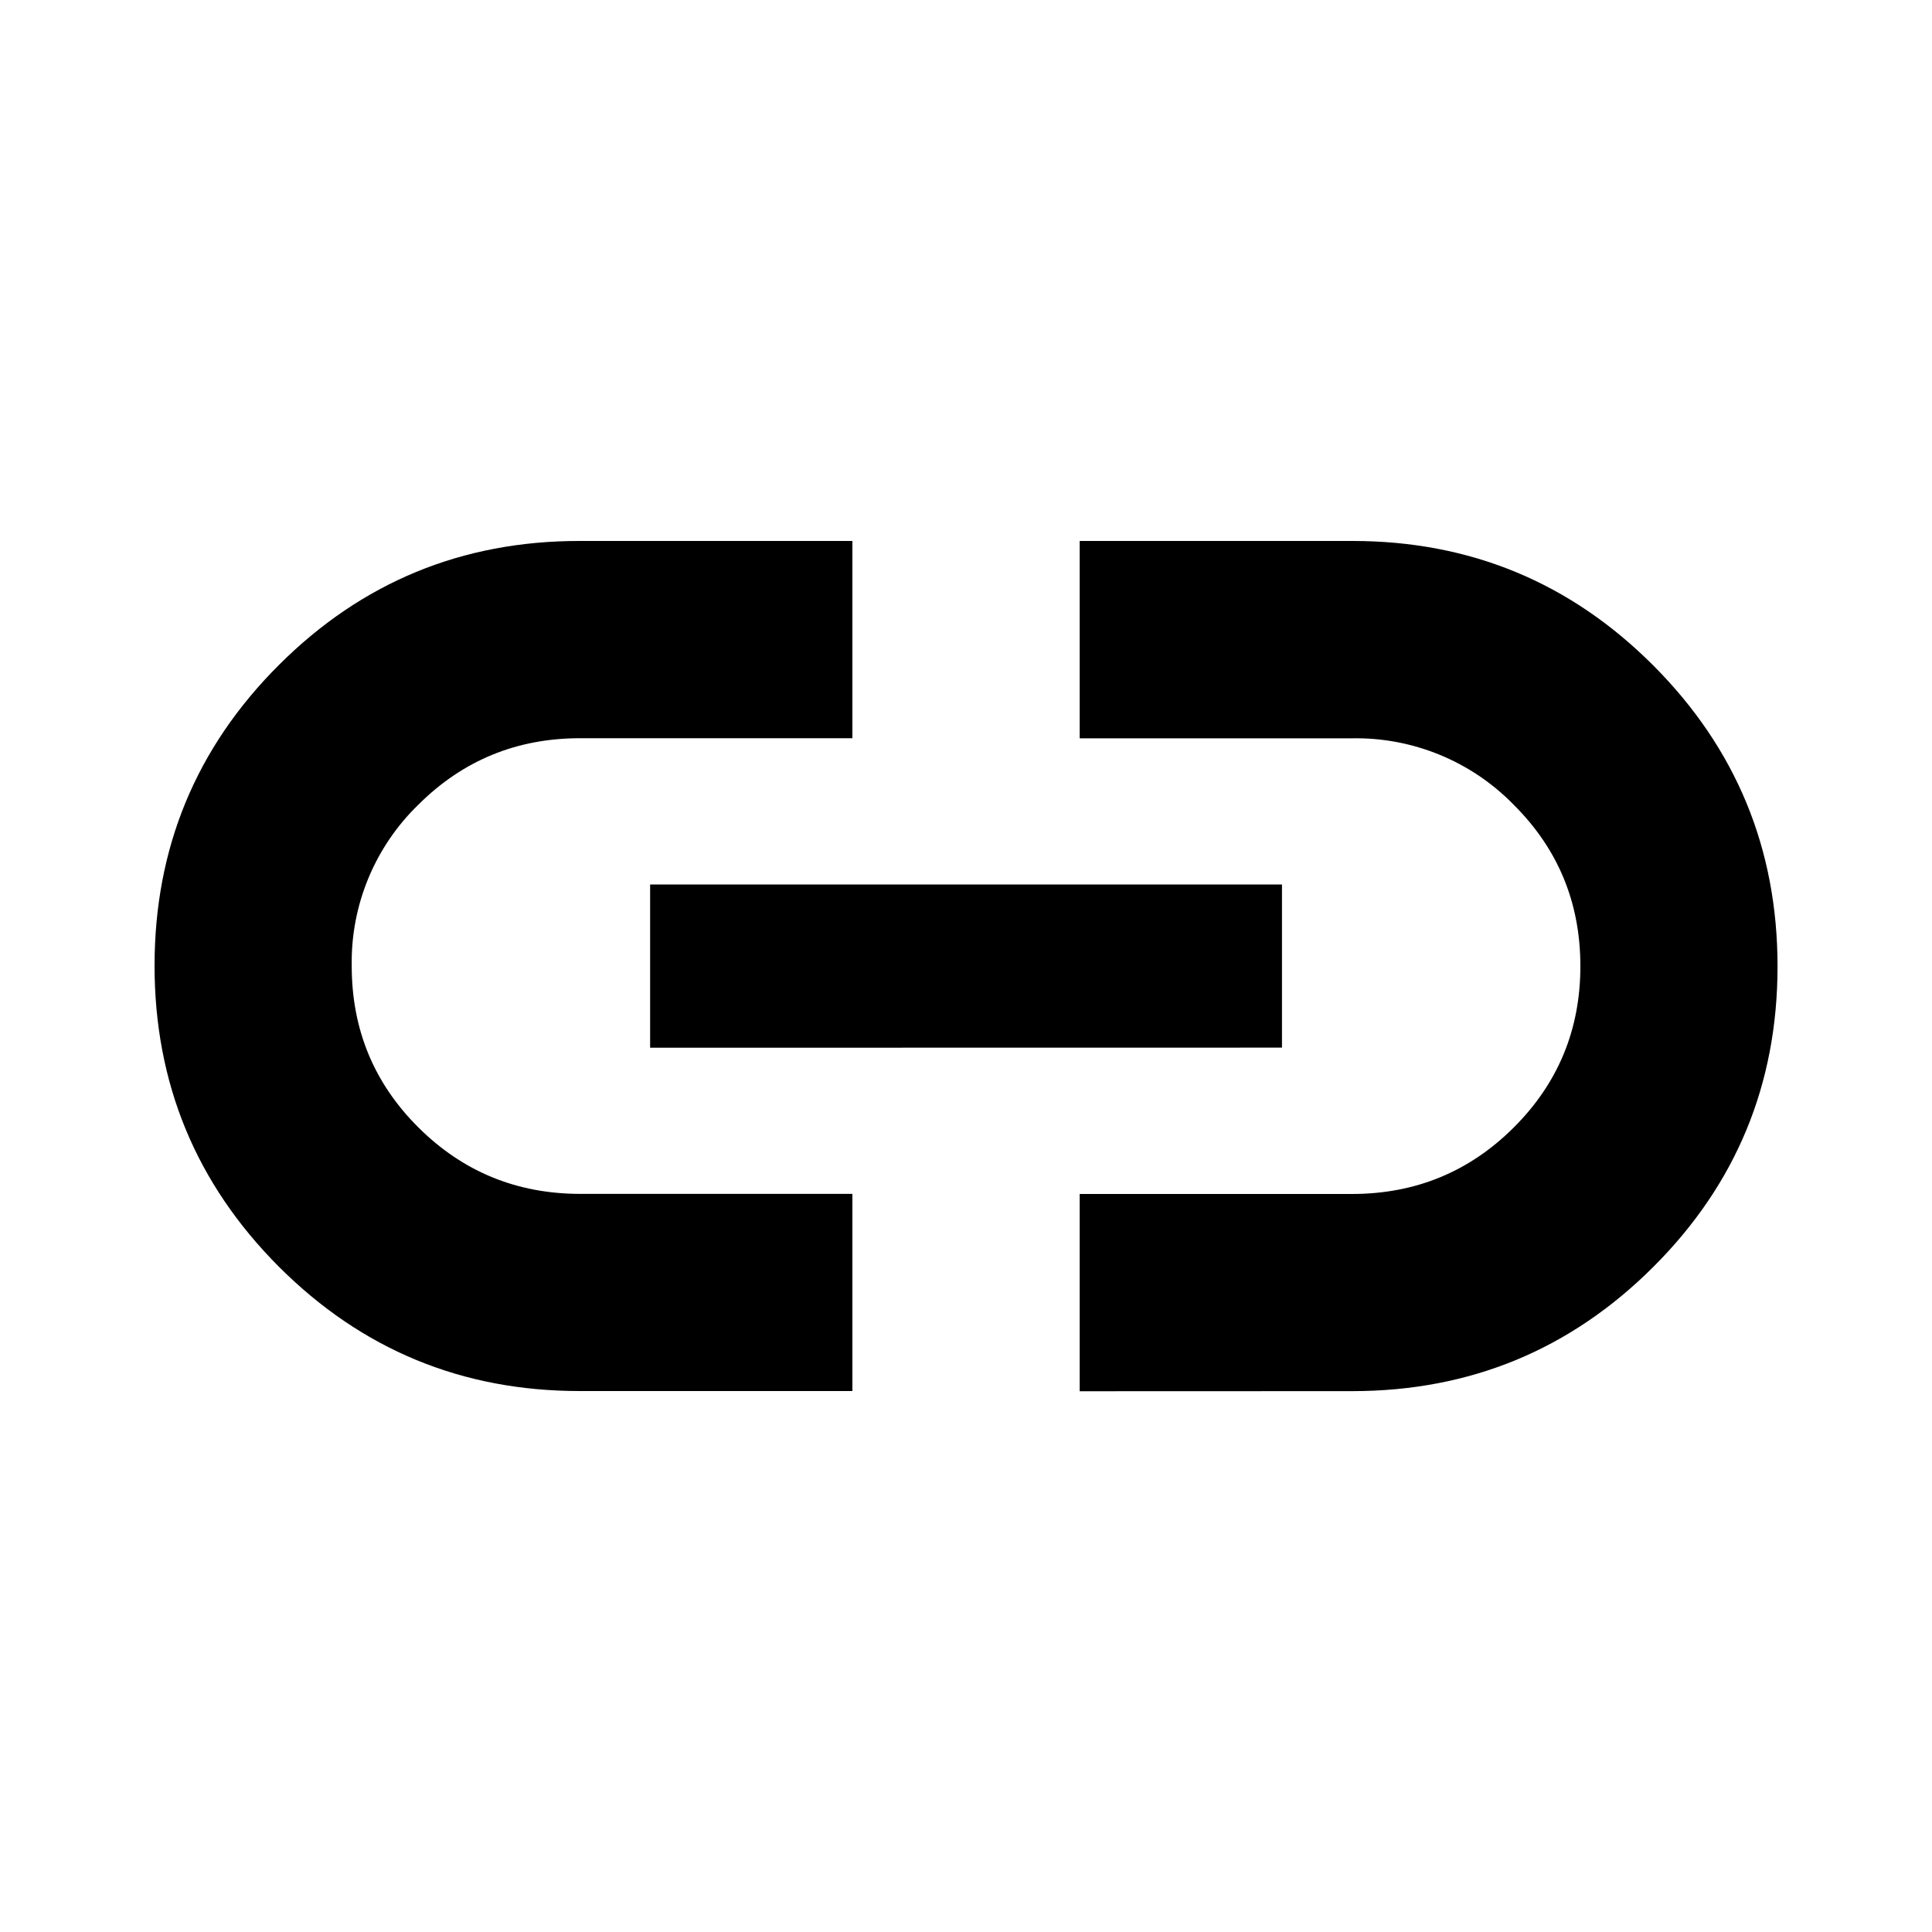
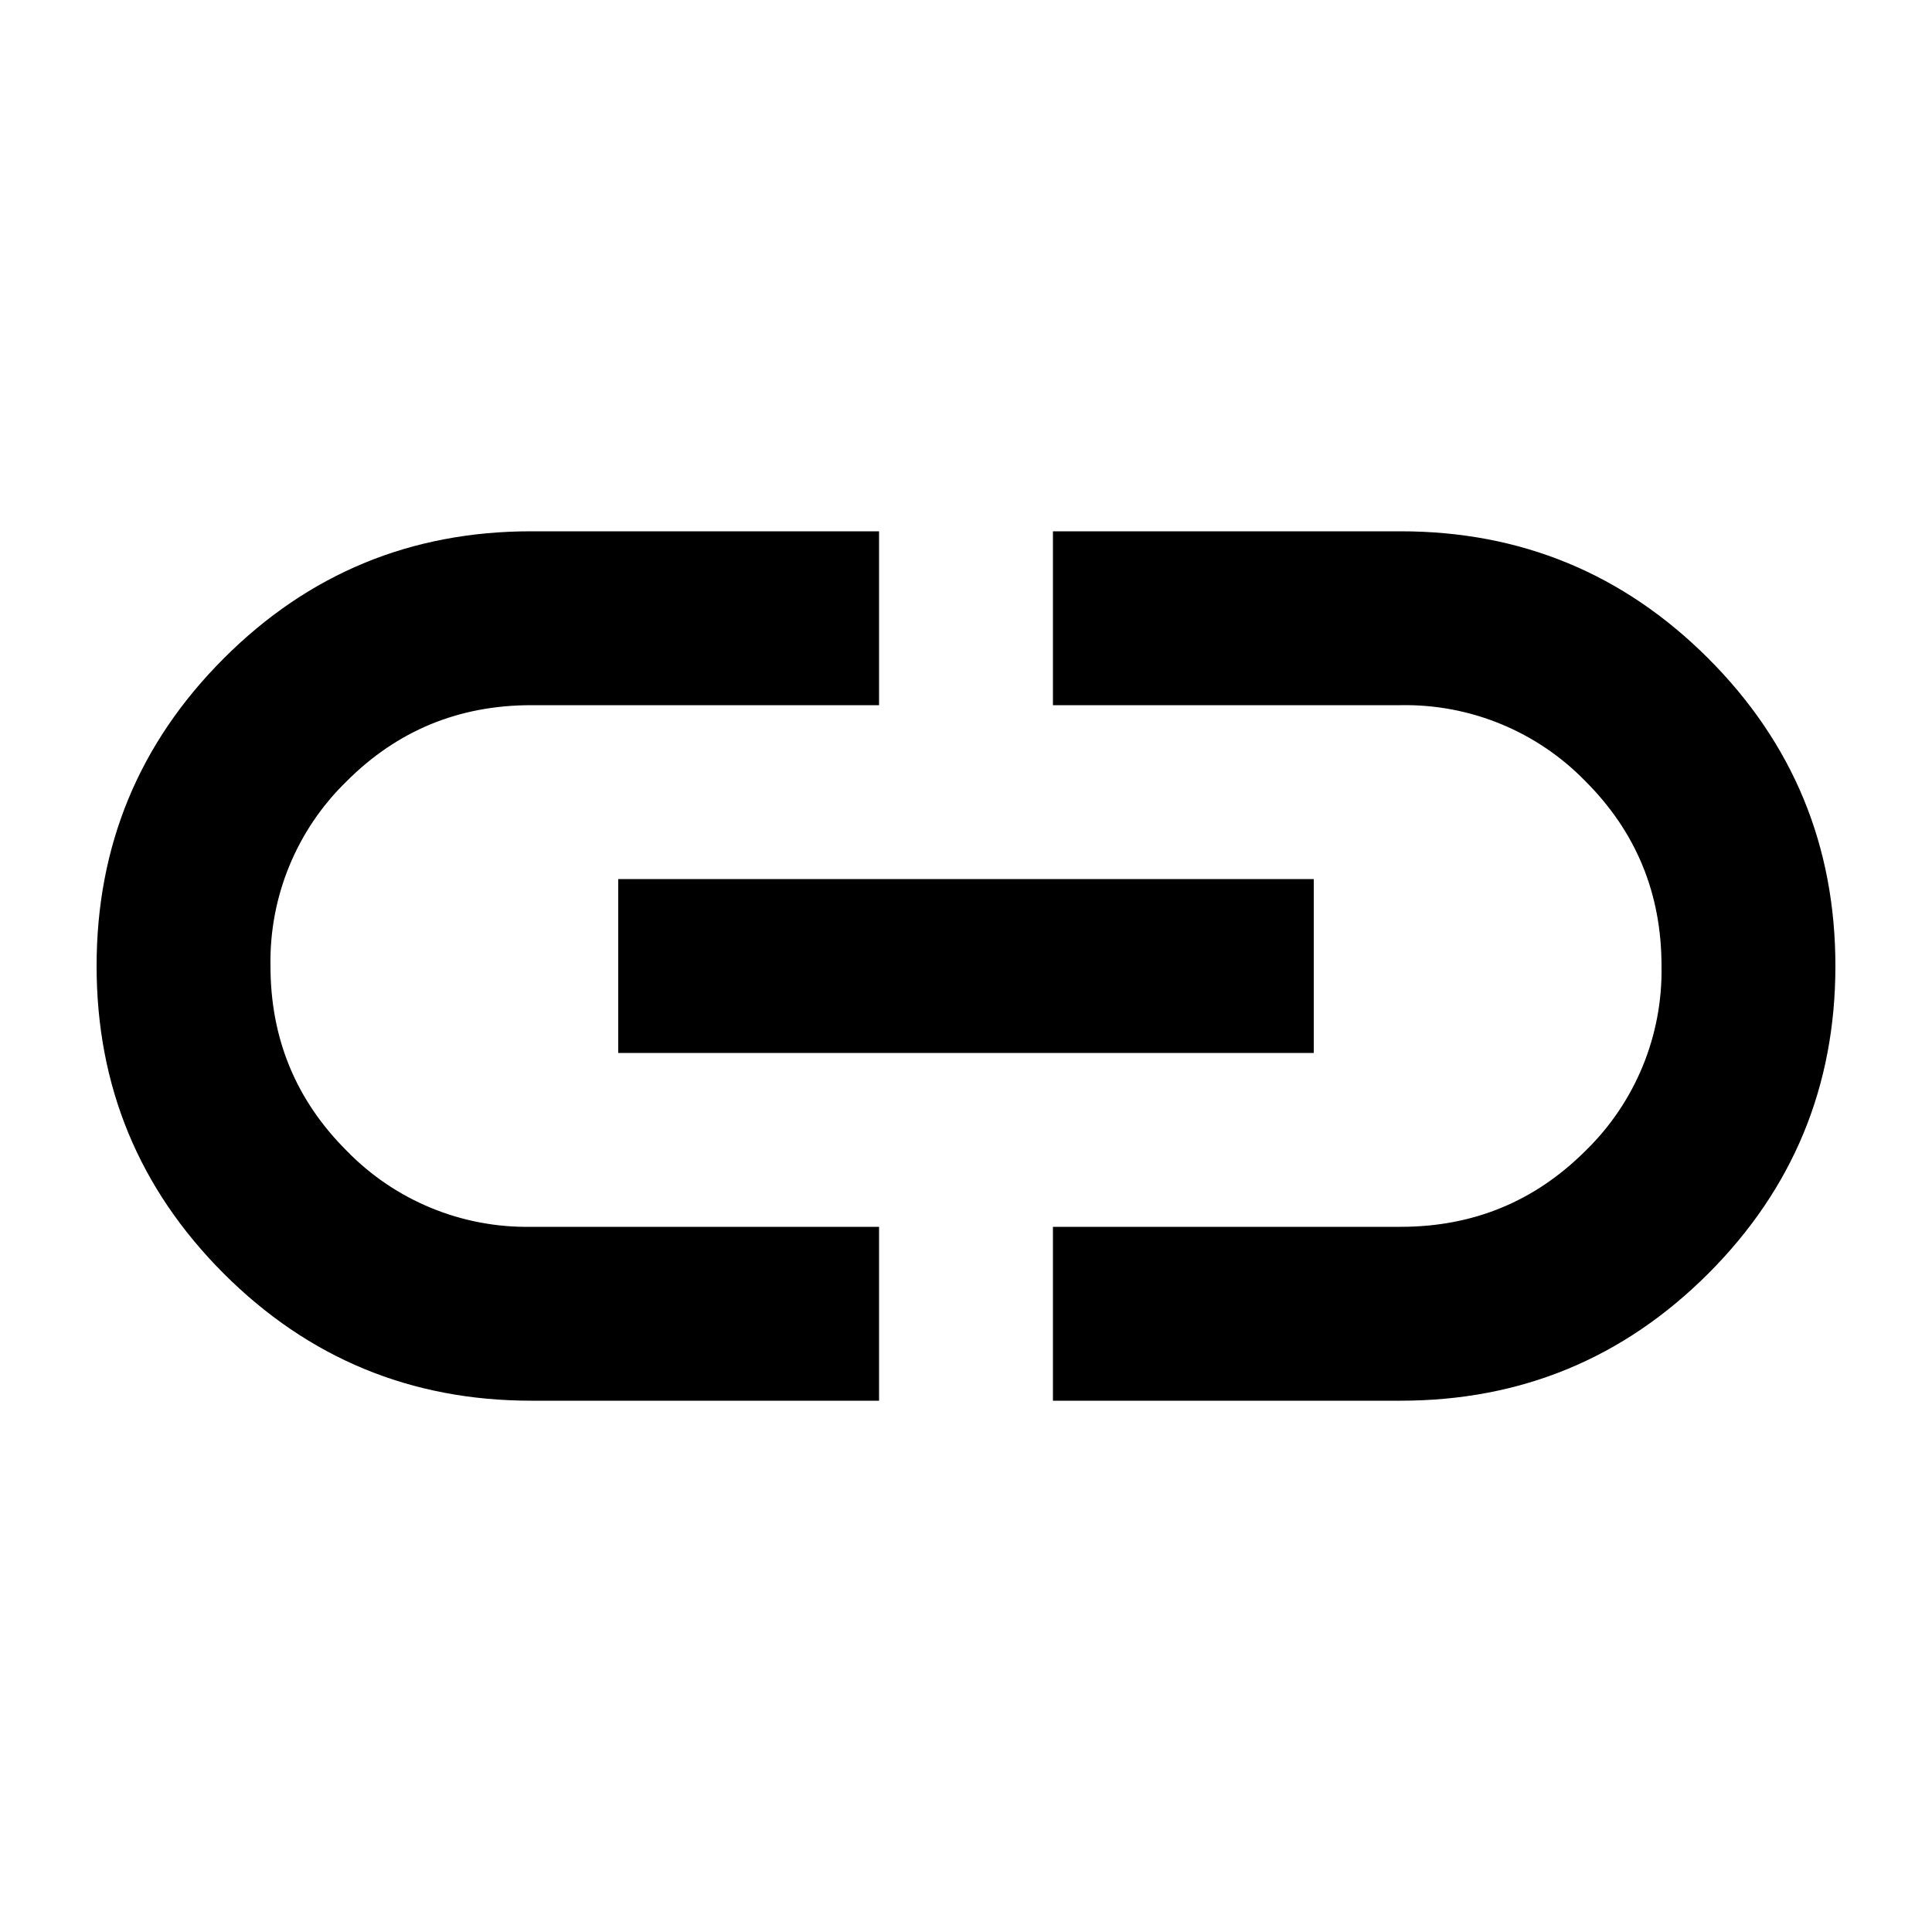
<svg xmlns="http://www.w3.org/2000/svg" width="20" height="20" fill="none" viewBox="0 0 20 20">
-   <path fill="currentColor" d="M8.824 14.4H6q-1.826 0-3.113-1.287Q1.6 11.823 1.6 9.997q0-1.828 1.287-3.113T6 5.6h2.824v2.042H6.005q-.984 0-1.674.688a2.27 2.27 0 0 0-.69 1.67q0 .984.69 1.671t1.674.688h2.819zM6.73 10.846v-1.69h6.541v1.689zm4.447 3.556V12.36h2.818q.985 0 1.675-.688t.69-1.67q0-.984-.69-1.671a2.28 2.28 0 0 0-1.675-.688h-2.818V5.6H14q1.827 0 3.114 1.288 1.287 1.29 1.287 3.116 0 1.828-1.287 3.112T14 14.401z" />
+   <path fill="currentColor" d="M9.1 14.5H5.5q-1.867 0-3.184-1.316Q1 11.867 1 10t1.316-3.184T5.5 5.5h3.6v1.8H5.5q-1.125 0-1.912.788A2.6 2.6 0 0 0 2.8 10q0 1.125.788 1.912A2.6 2.6 0 0 0 5.5 12.7h3.6zm-2.7-3.6V9.1h7.2v1.8zm4.5 3.6v-1.8h3.6q1.125 0 1.913-.787A2.6 2.6 0 0 0 17.2 10q0-1.125-.787-1.912A2.6 2.6 0 0 0 14.5 7.3h-3.6V5.5h3.6q1.867 0 3.184 1.316Q19 8.133 19 10t-1.316 3.184Q16.367 14.5 14.5 14.5z" />
</svg>
